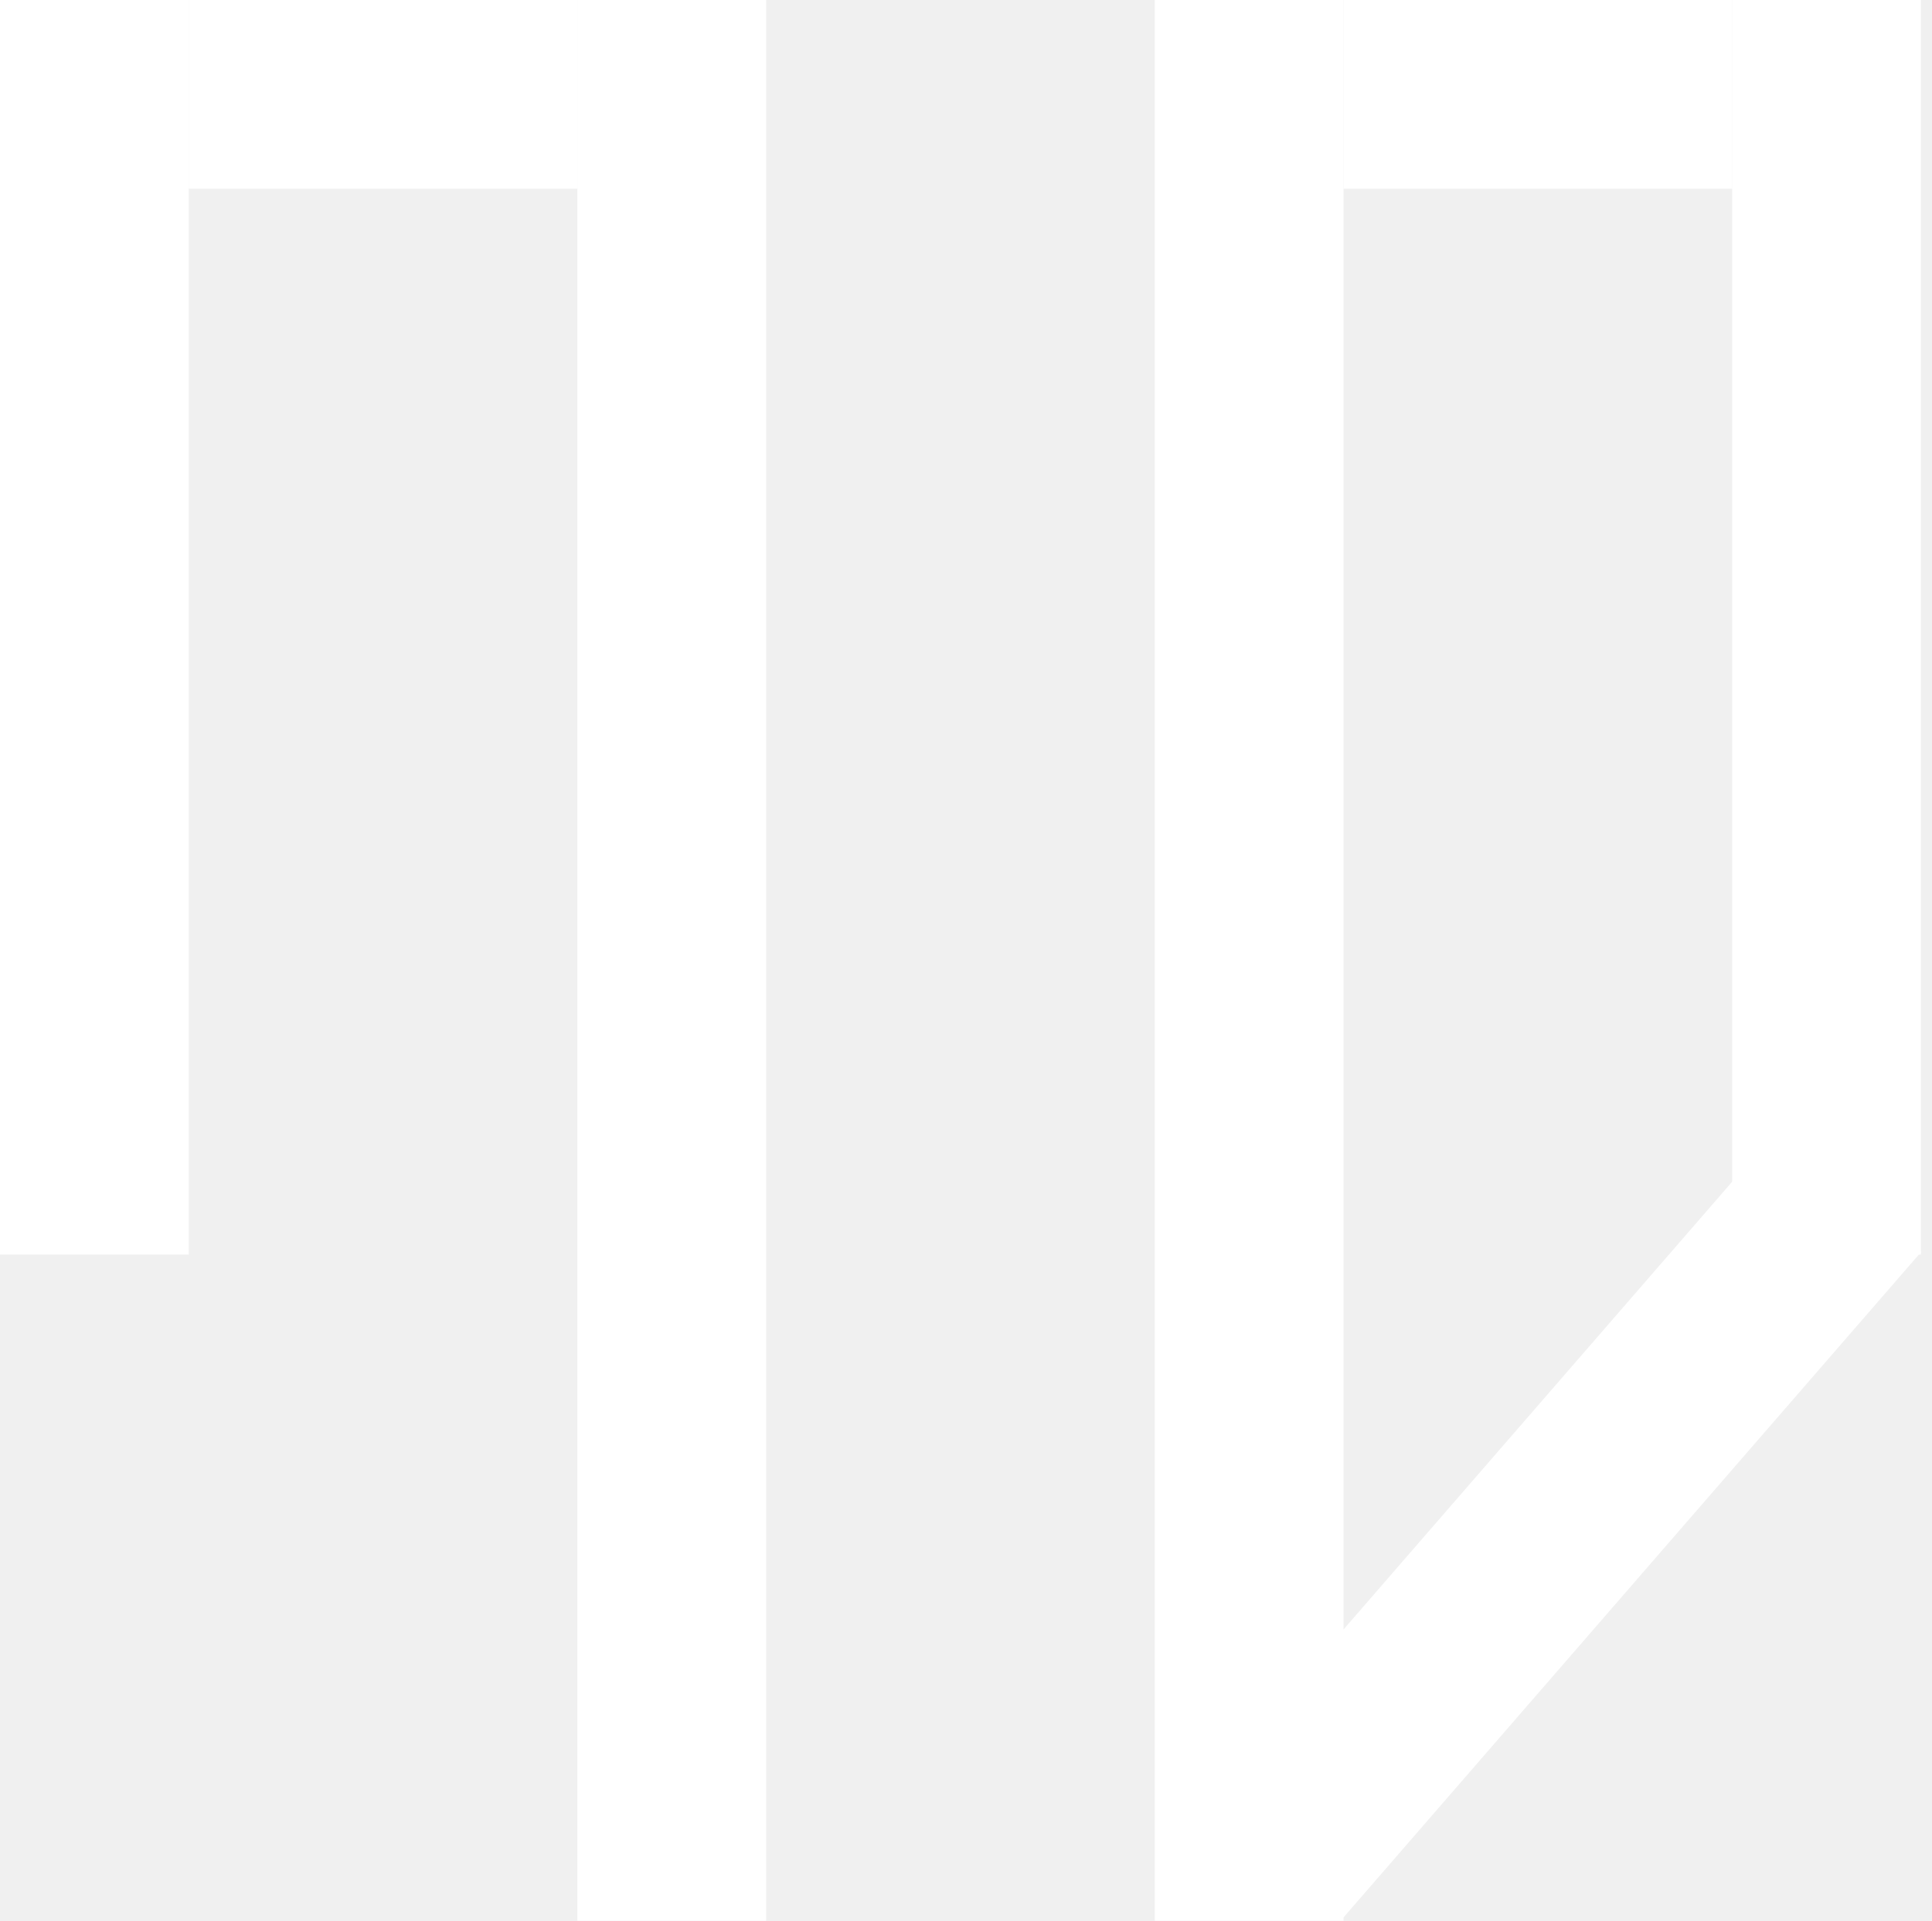
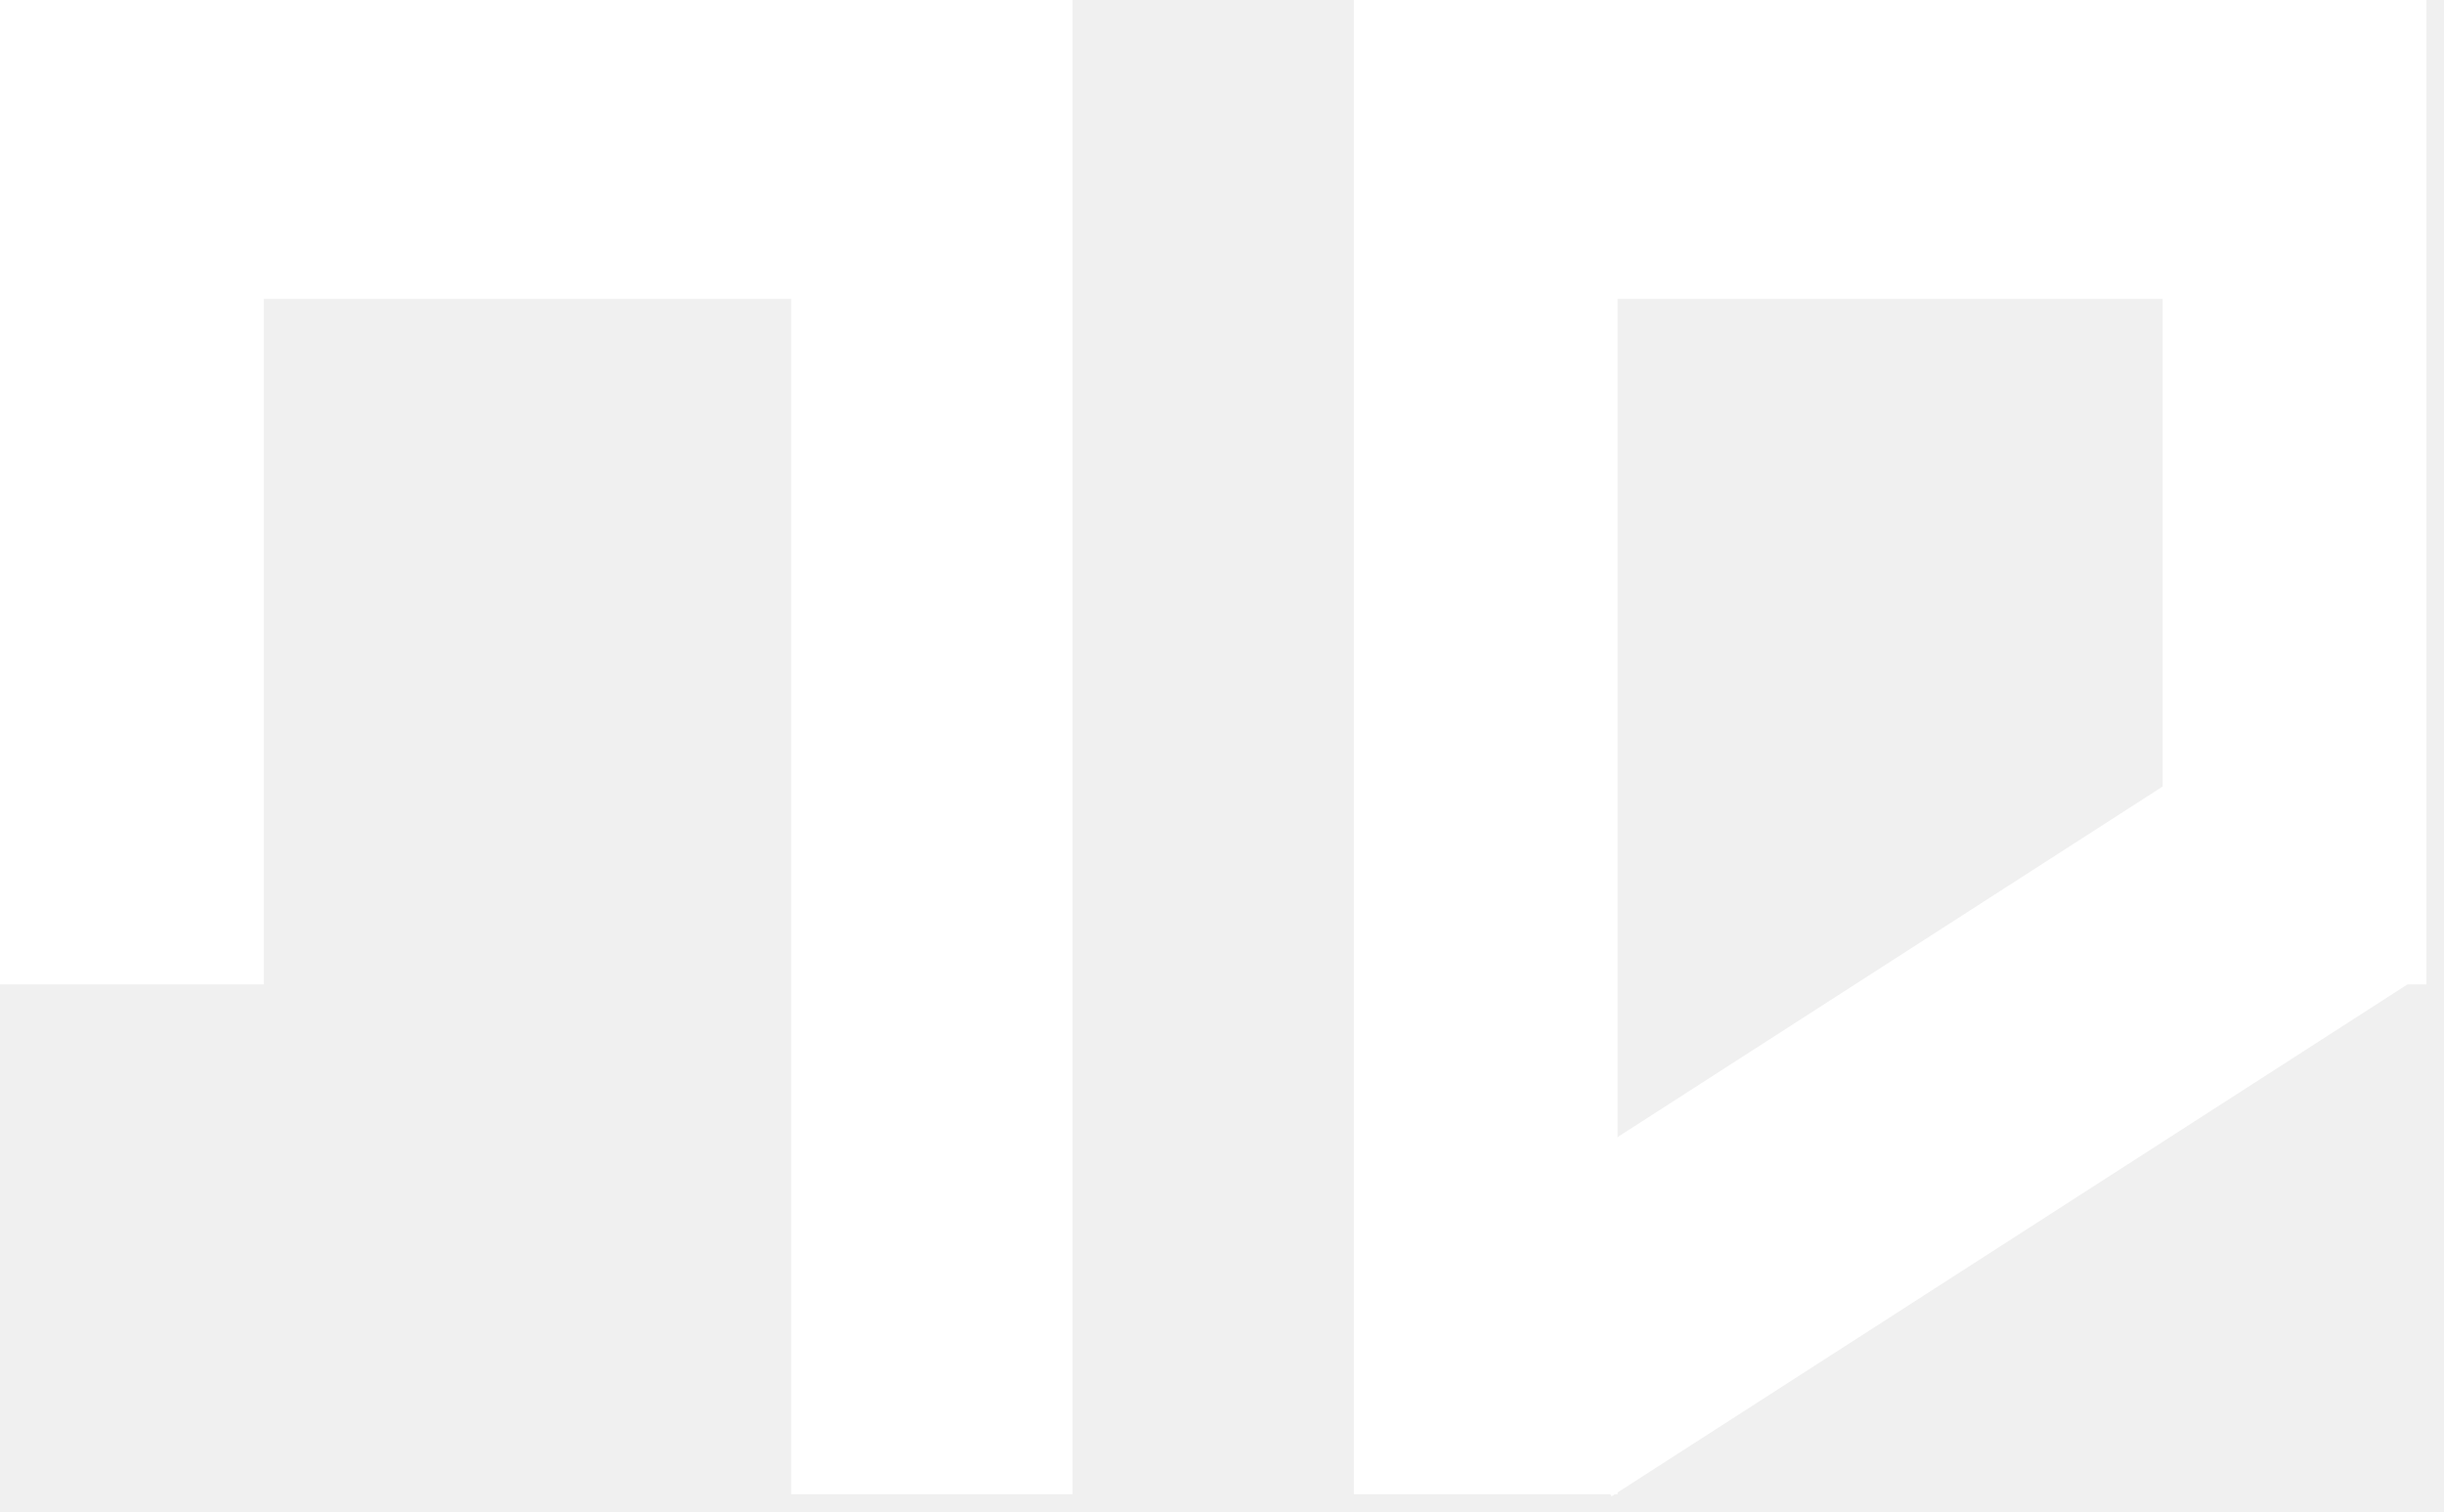
- <svg xmlns="http://www.w3.org/2000/svg" width="174" height="173" viewBox="0 0 174 173" fill="none">
-   <rect width="17" height="113" fill="white" />
-   <rect x="17" y="17" width="17" height="35" transform="rotate(-90 17 17)" fill="white" />
-   <rect x="121" y="17" width="17" height="35" transform="rotate(-90 121 17)" fill="white" />
-   <rect x="156" width="17" height="113" fill="white" />
-   <rect x="120.753" y="172.988" width="17" height="79.726" transform="rotate(-139.045 120.753 172.988)" fill="white" />
-   <rect x="52" width="17" height="173" fill="white" />
-   <rect x="104" width="17" height="173" fill="white" />
+ <svg xmlns="http://www.w3.org/2000/svg" width="139" height="86" viewBox="0 0 139 86" fill="none">
+   <rect x="91" y="17" width="17" height="35" transform="rotate(-90 91 17)" fill="white" />
+   <rect x="11" y="17" width="17" height="35" transform="rotate(-90 11 17)" fill="white" />
+   <rect x="91.657" y="85.12" width="17" height="55.122" transform="rotate(-122.755 91.6572 85.1202)" fill="white" />
+   <rect width="15" height="56" fill="white" />
+   <rect x="123" width="15" height="56" fill="white" />
+   <rect x="45" width="16" height="85" fill="white" />
+   <rect x="77" width="15" height="85" fill="white" />
</svg>
